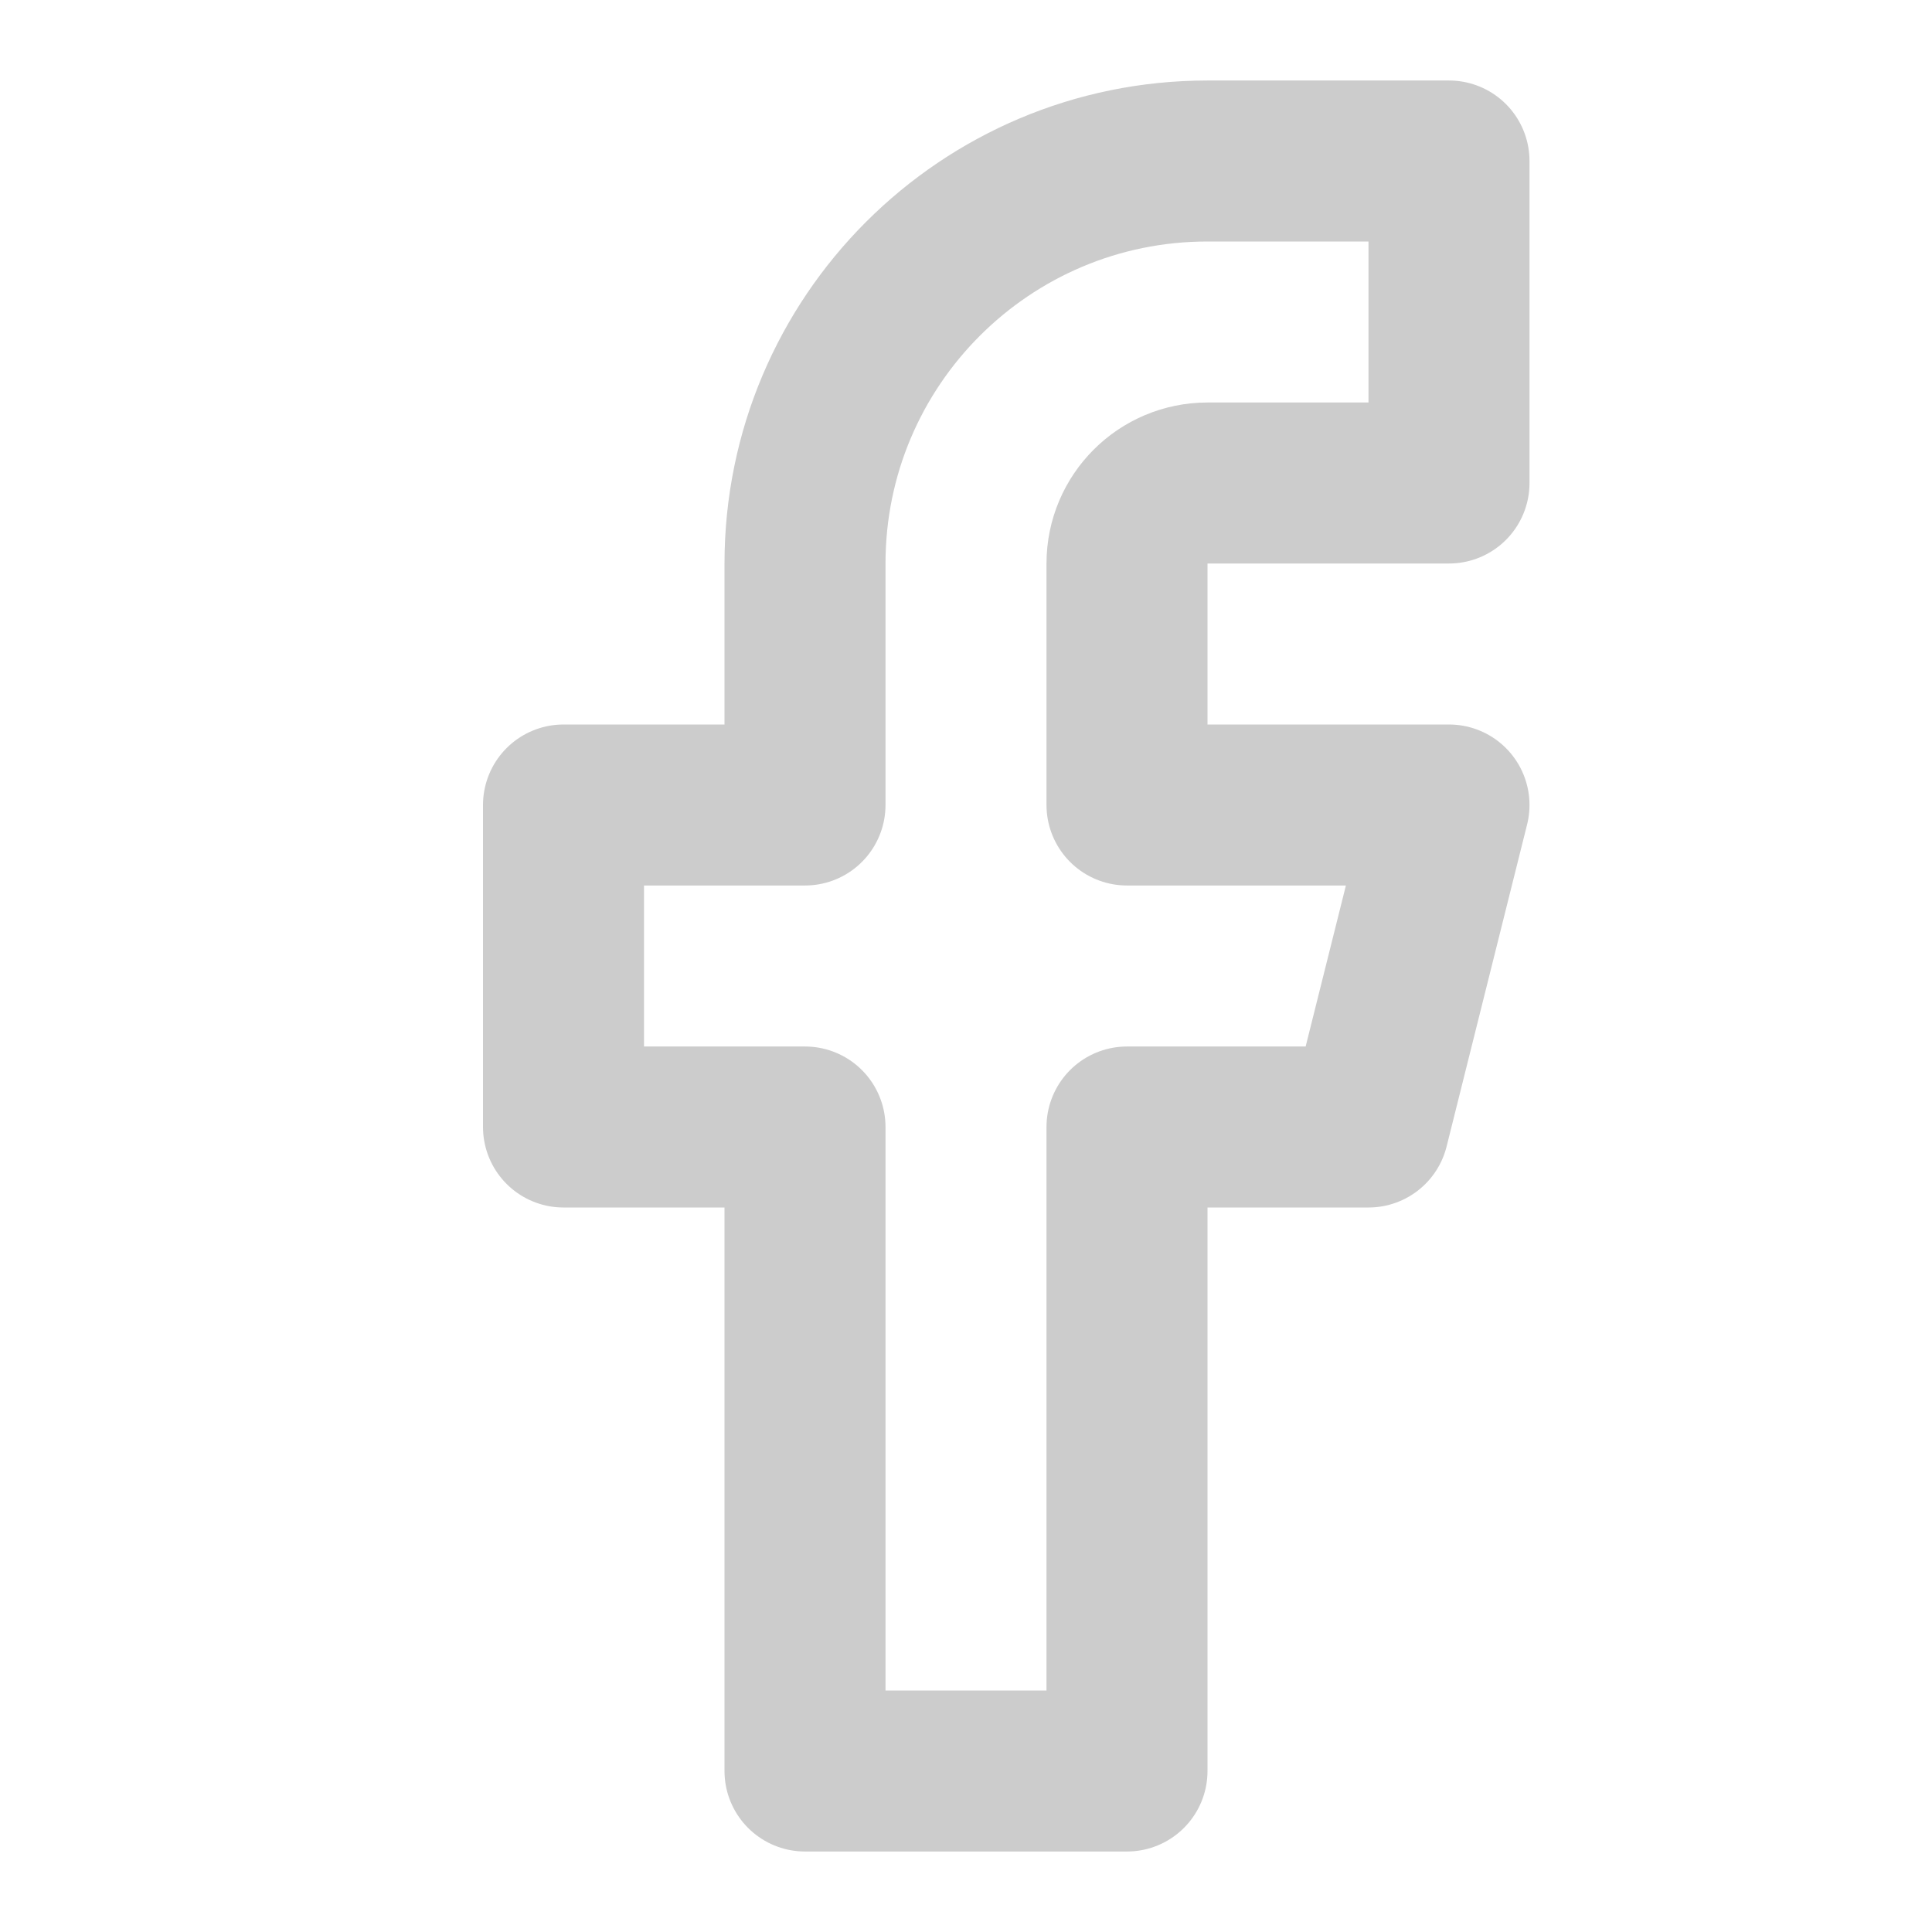
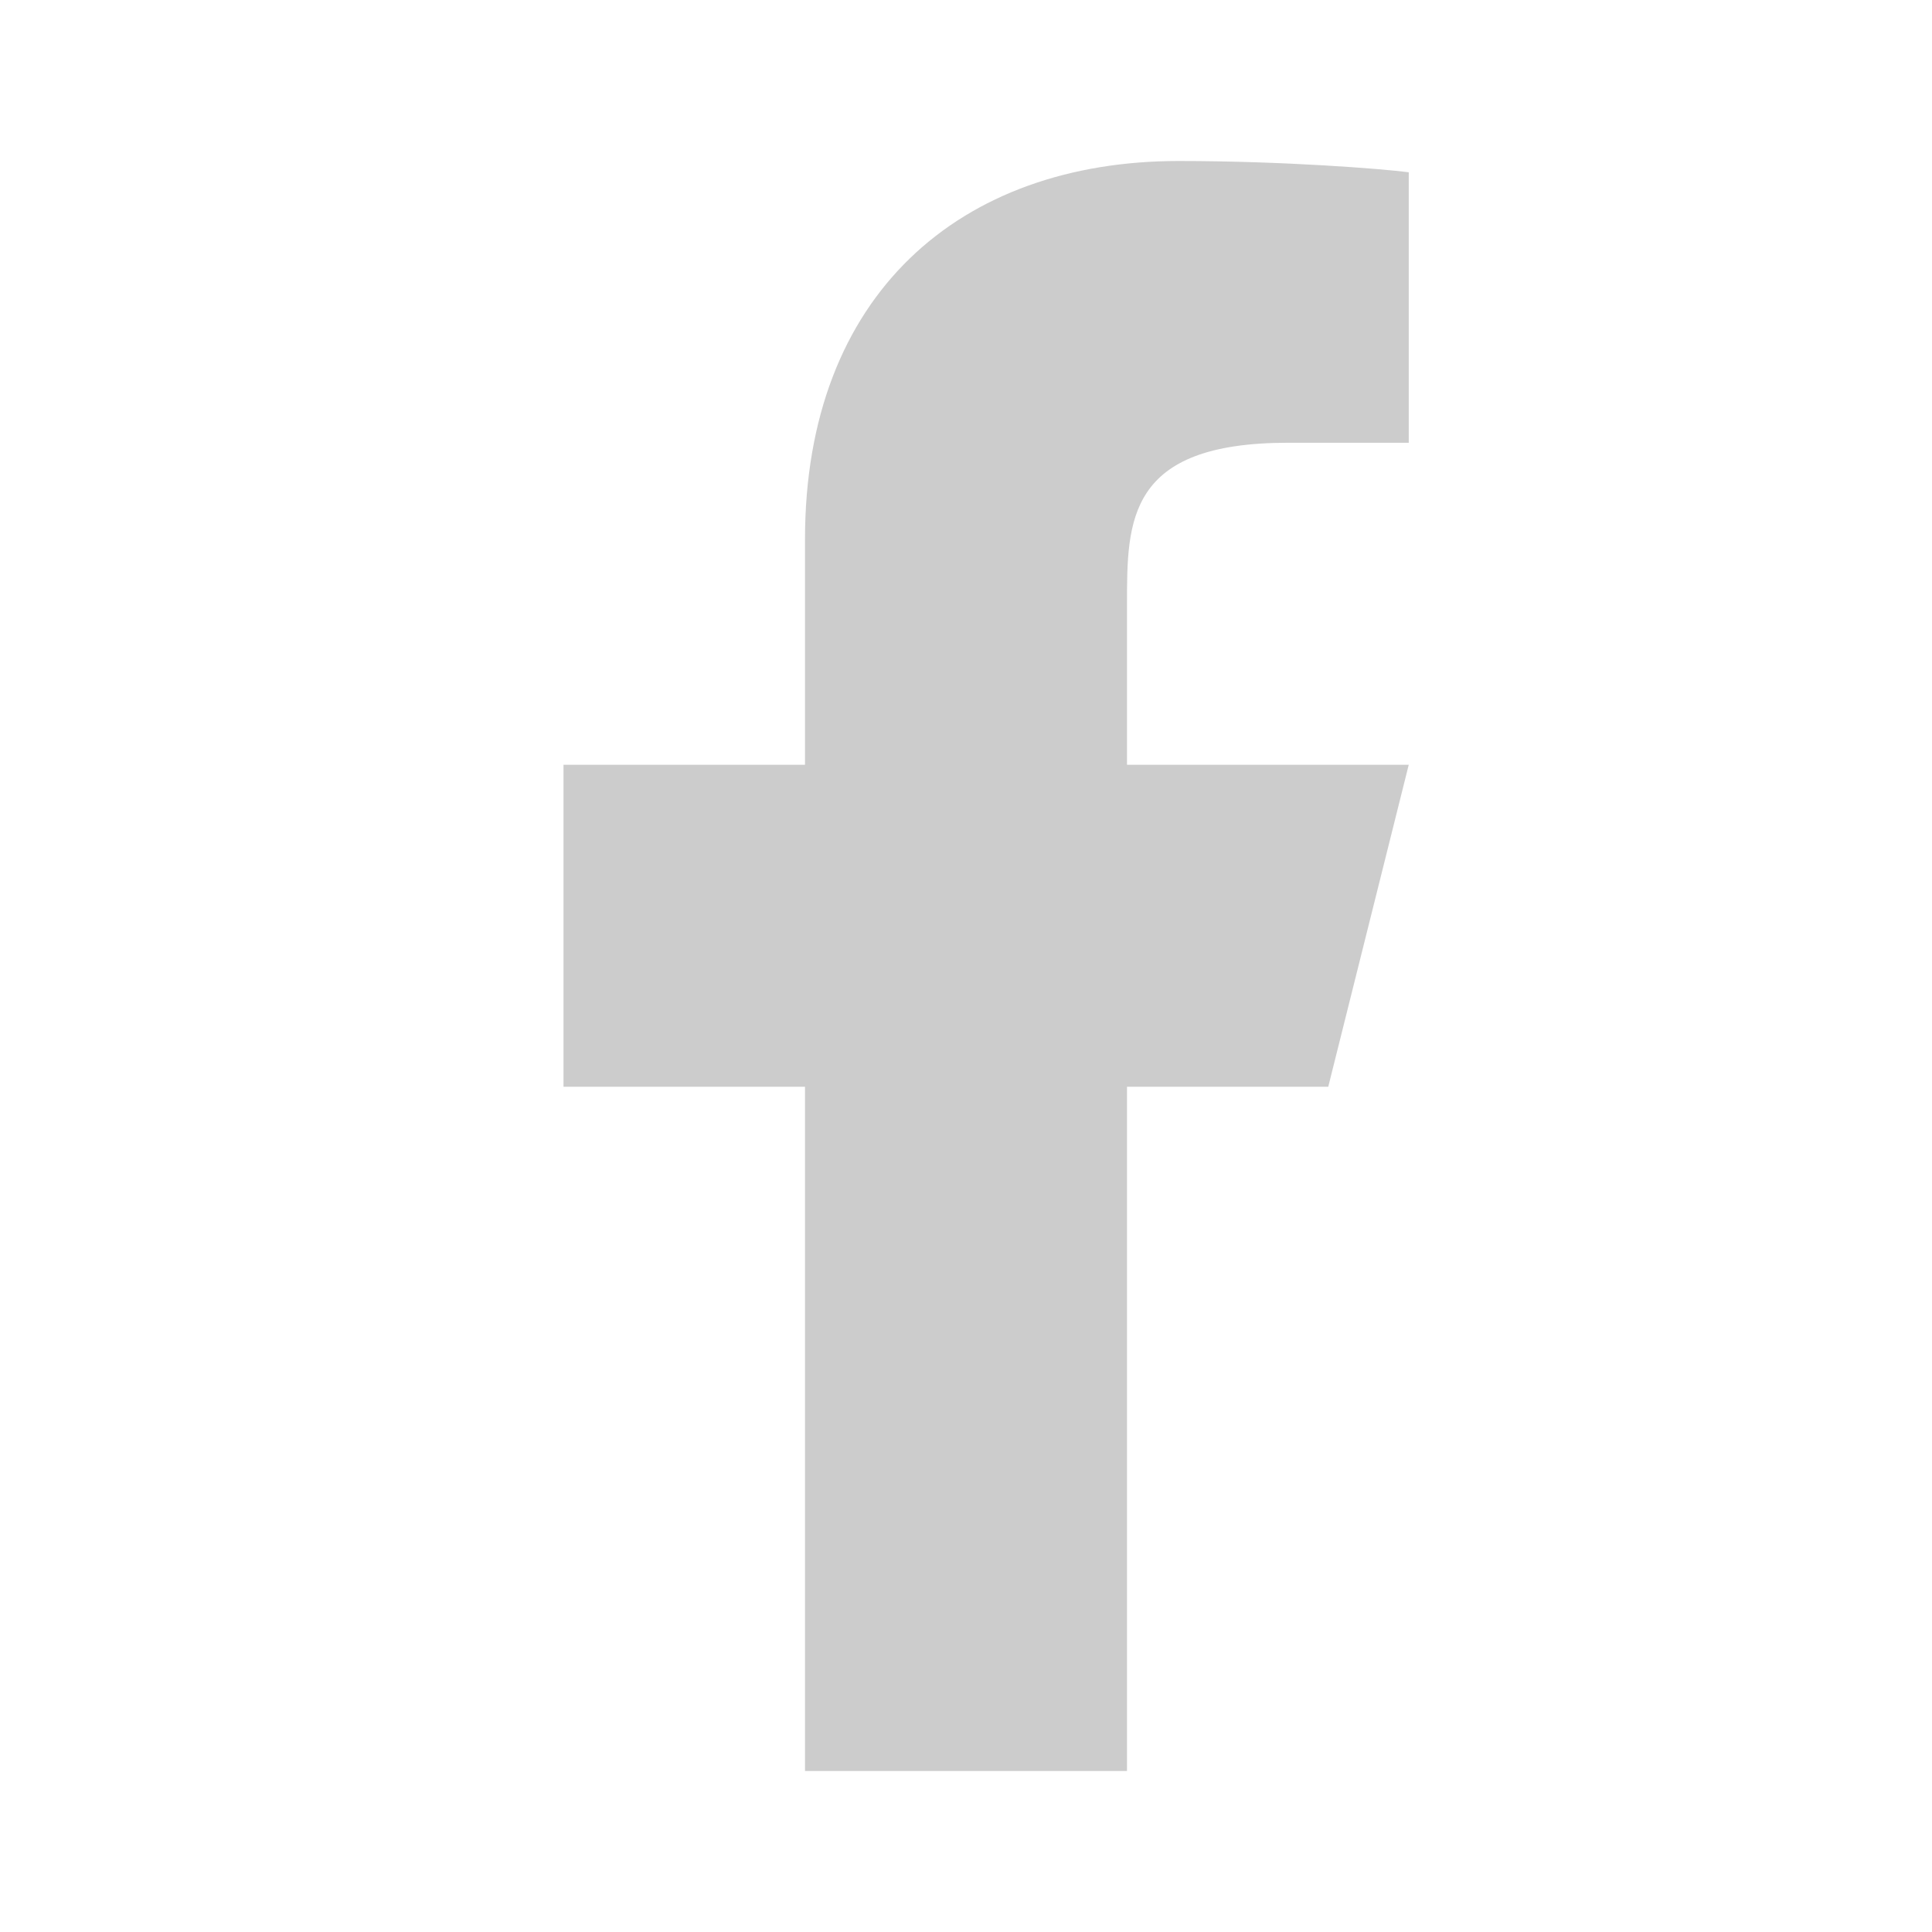
- <svg xmlns="http://www.w3.org/2000/svg" width="24" height="24" viewBox="0 0 24 24" fill="none" stroke="#cccccc" stroke-width="2" stroke-linecap="round" stroke-linejoin="round" class="feather feather-facebook">
-   <path d="M18 2h-3a5 5 0 0 0-5 5v3H7v4h3v8h4v-8h3l1-4h-4V7a1 1 0 0 1 1-1h3z" />
+ <svg xmlns="http://www.w3.org/2000/svg" viewBox="0 0 24 24" fill="#cccccc">
+   <path d="M14 13.5H16.5L17.5 9.5H14V7.5C14 6.471 14 5.5 16 5.5H17.5V2.14C17.174 2.097 15.943 2 14.643 2C11.928 2 10 3.657 10 6.7V9.5H7V13.5H10V22H14V13.5Z" />
</svg>
